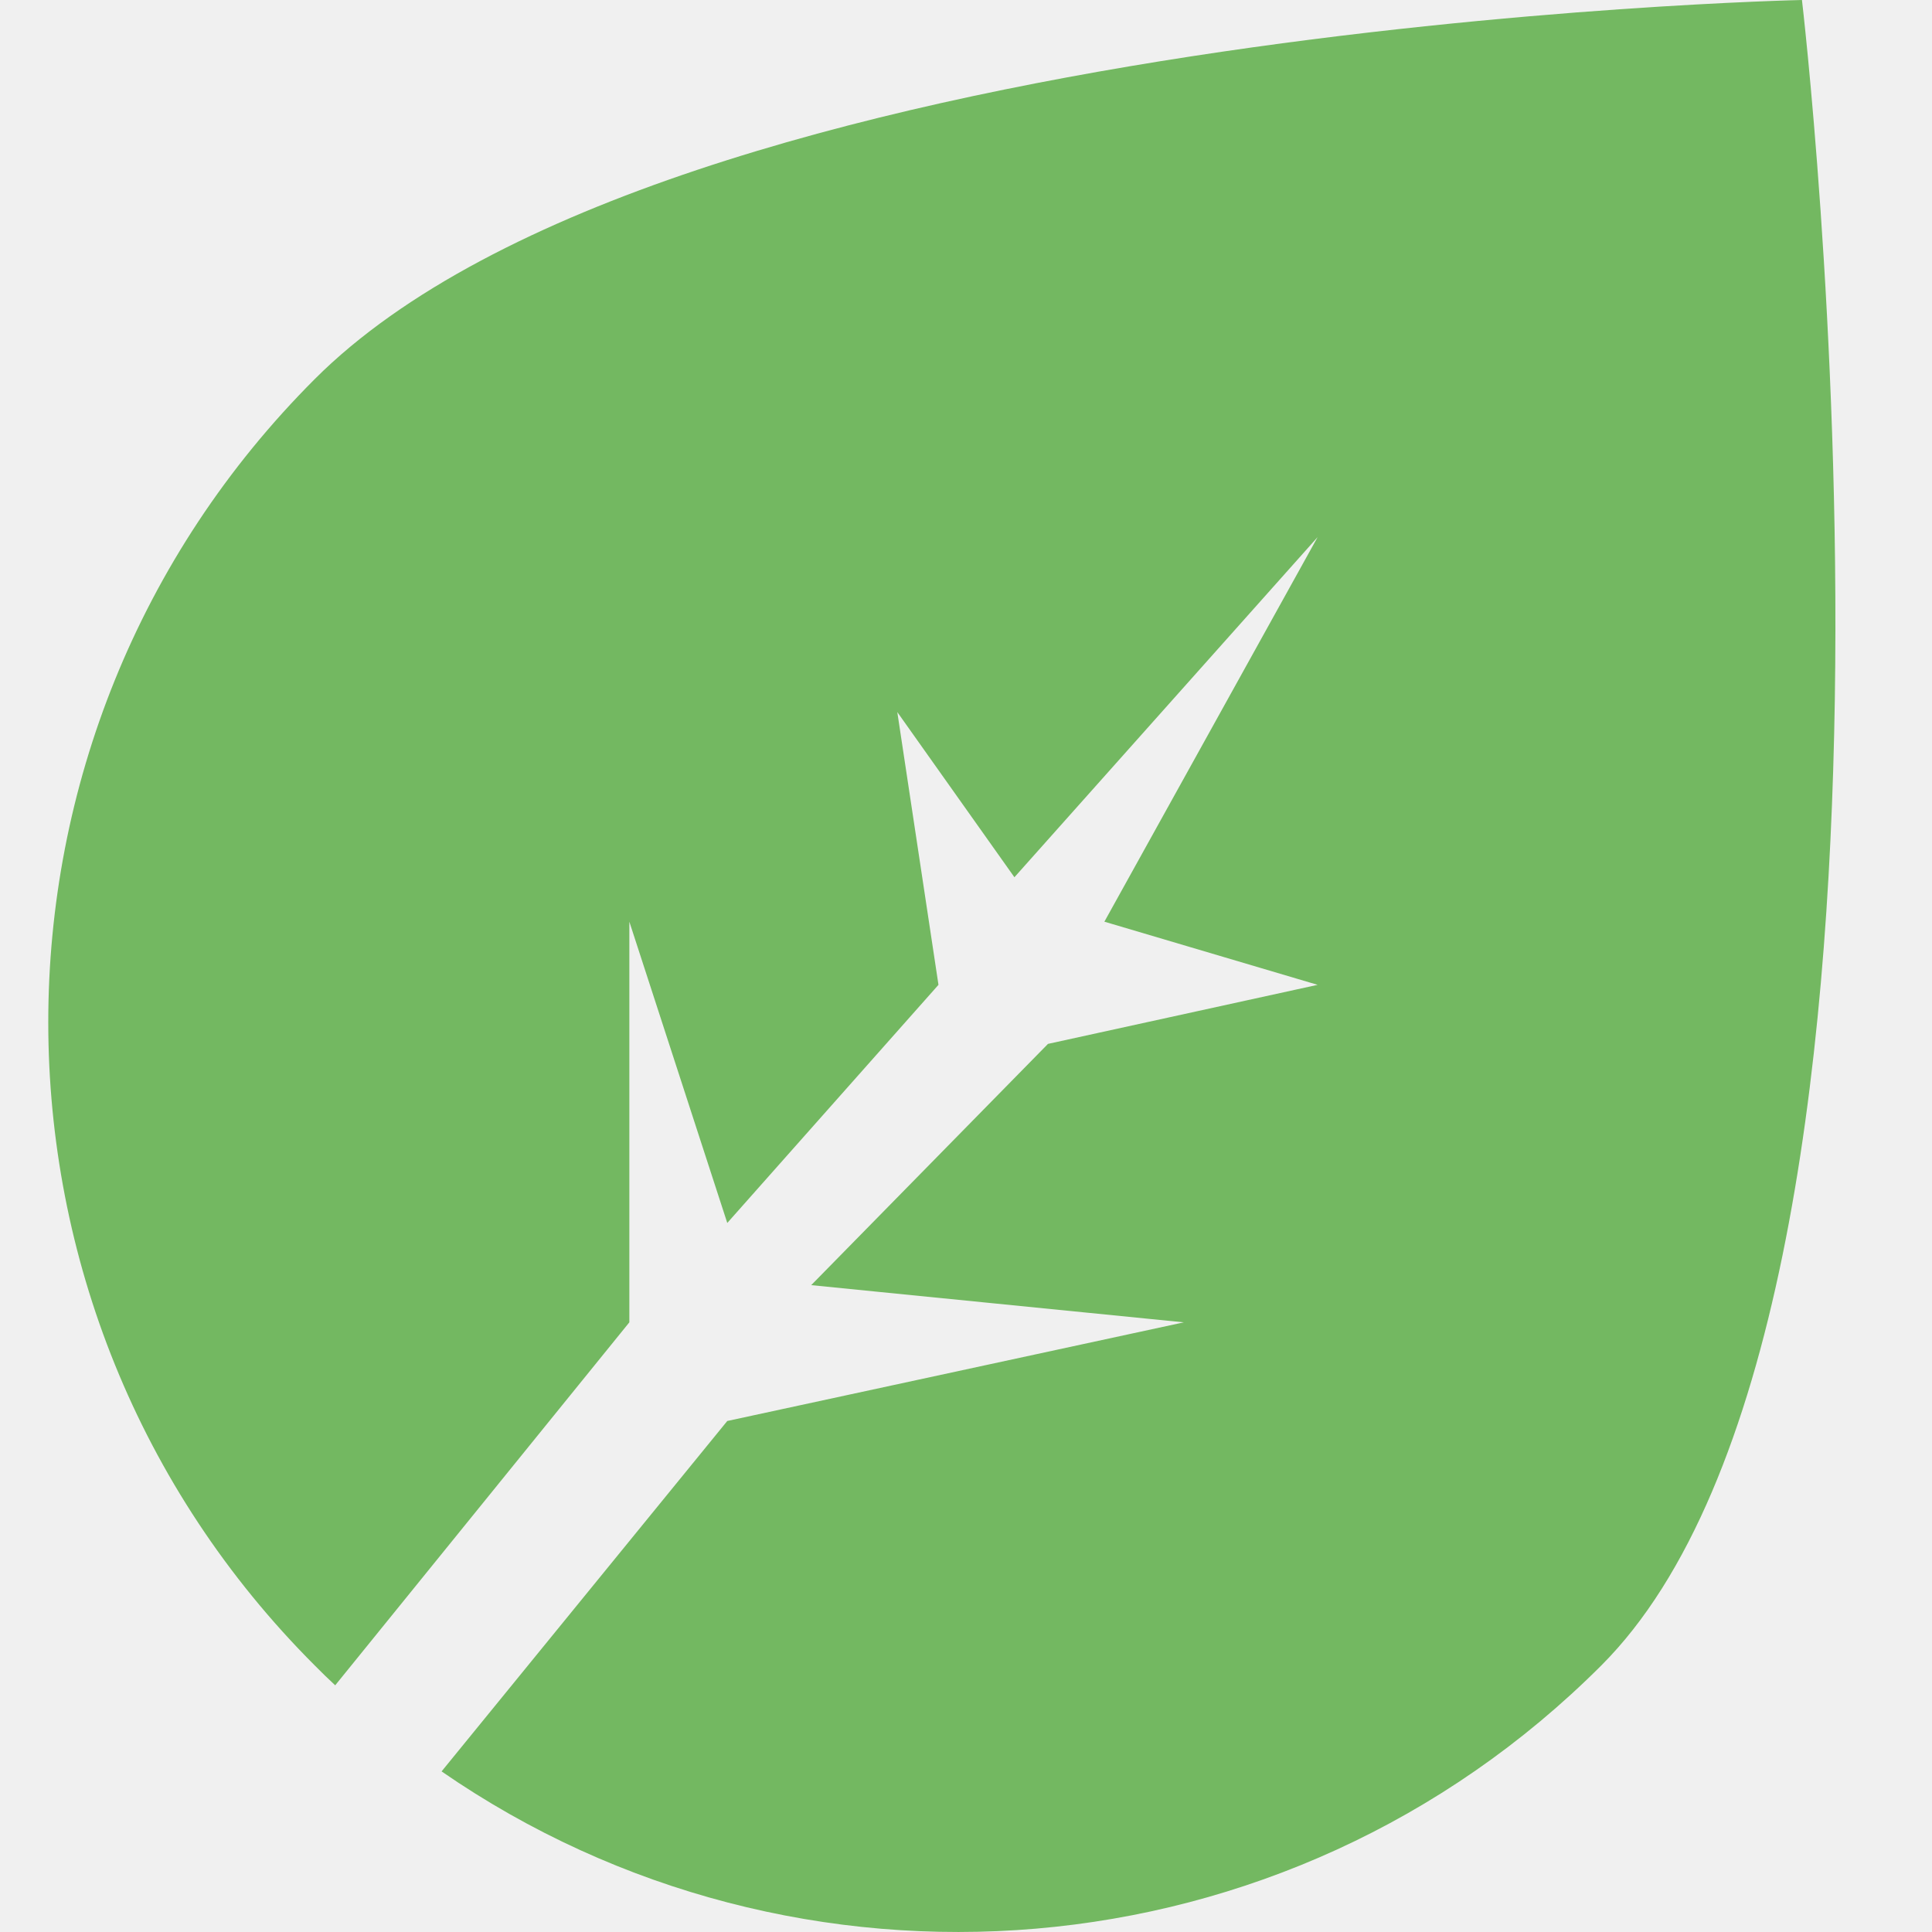
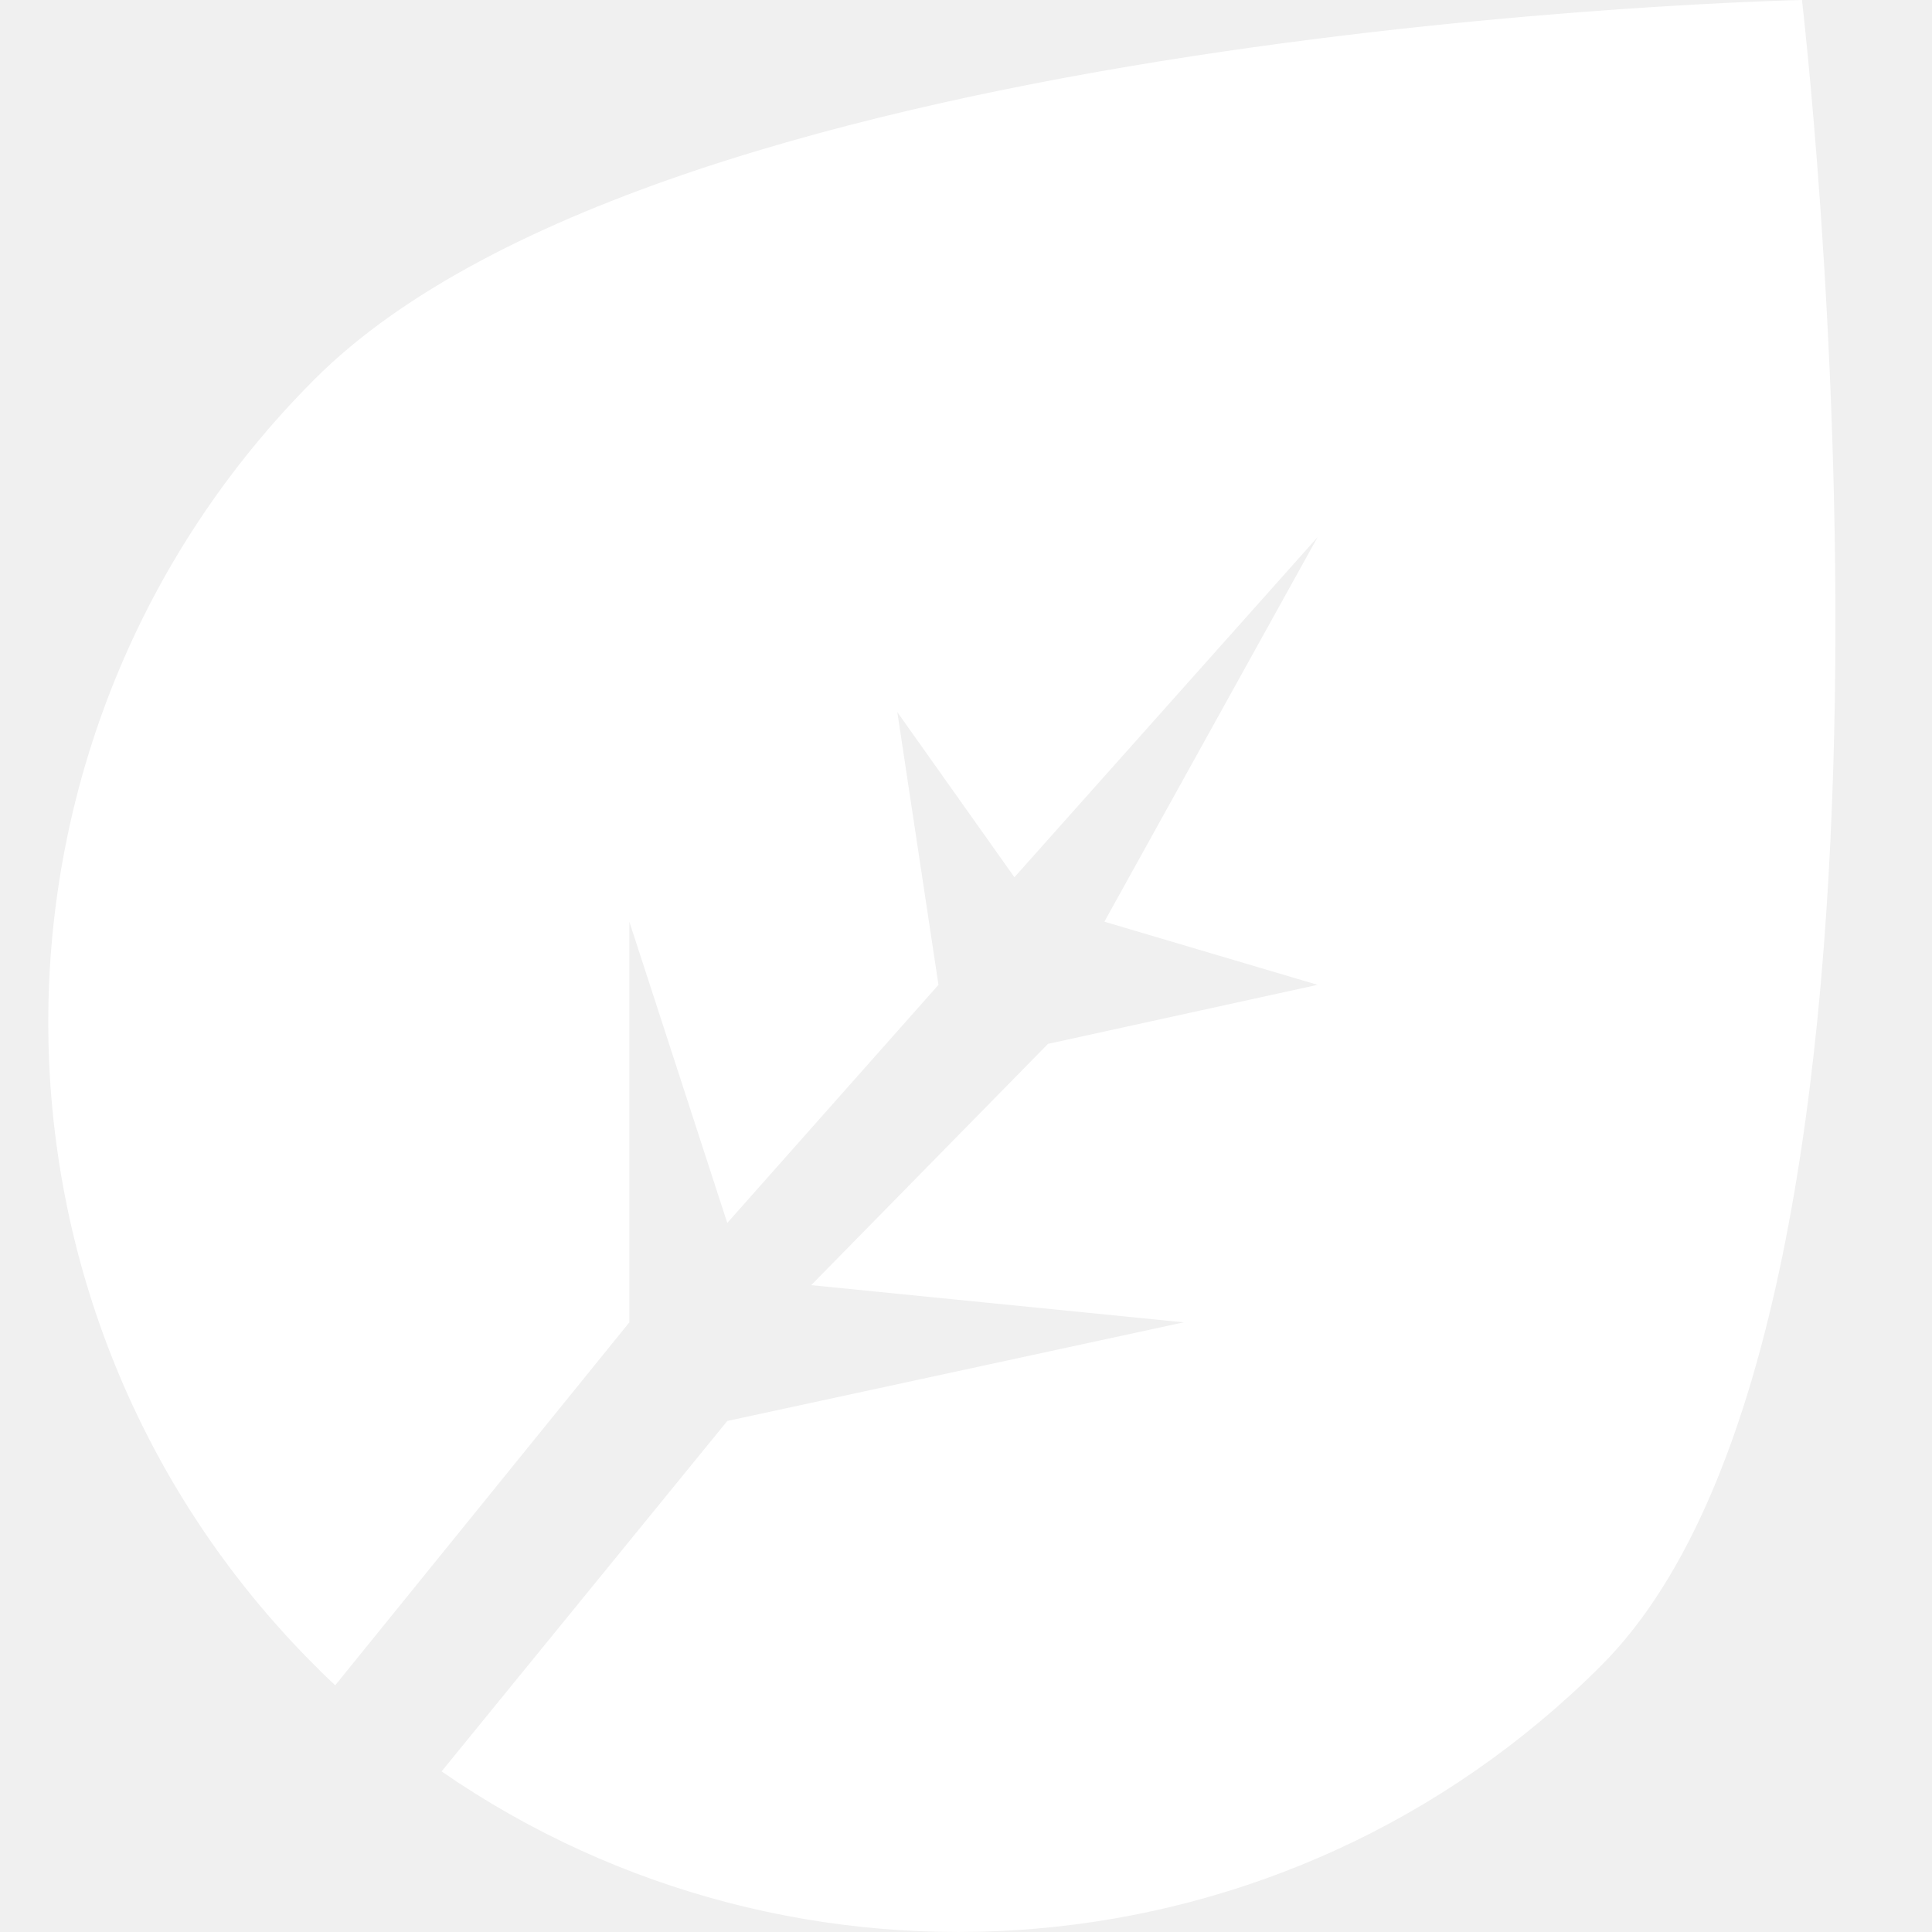
<svg xmlns="http://www.w3.org/2000/svg" width="16" height="16" viewBox="0 0 16 16" fill="none">
-   <path fill-rule="evenodd" clip-rule="evenodd" d="M2.776 13.957C2.719 13.904 2.662 13.849 2.607 13.793C-0.336 10.851 -0.336 6.081 2.607 3.139C5.549 0.197 14.923 0 14.923 0C14.923 0 16.203 10.851 13.261 13.793C10.648 16.406 6.593 16.699 3.657 14.67L6.023 11.768L9.804 10.951L6.718 10.643L8.679 8.645L10.912 8.156L9.146 7.633L10.912 4.448L8.401 7.265L7.431 5.897L7.772 8.156L6.023 10.128L5.212 7.633V10.951L2.776 13.957Z" fill="#73B861" />
+   <path fill-rule="evenodd" clip-rule="evenodd" d="M2.776 13.957C2.719 13.904 2.662 13.849 2.607 13.793C-0.336 10.851 -0.336 6.081 2.607 3.139C5.549 0.197 14.923 0 14.923 0C14.923 0 16.203 10.851 13.261 13.793C10.648 16.406 6.593 16.699 3.657 14.67L6.023 11.768L9.804 10.951L6.718 10.643L8.679 8.645L10.912 8.156L9.146 7.633L10.912 4.448L8.401 7.265L7.431 5.897L7.772 8.156L6.023 10.128L5.212 7.633V10.951L2.776 13.957Z" fill="white" />
</svg>
